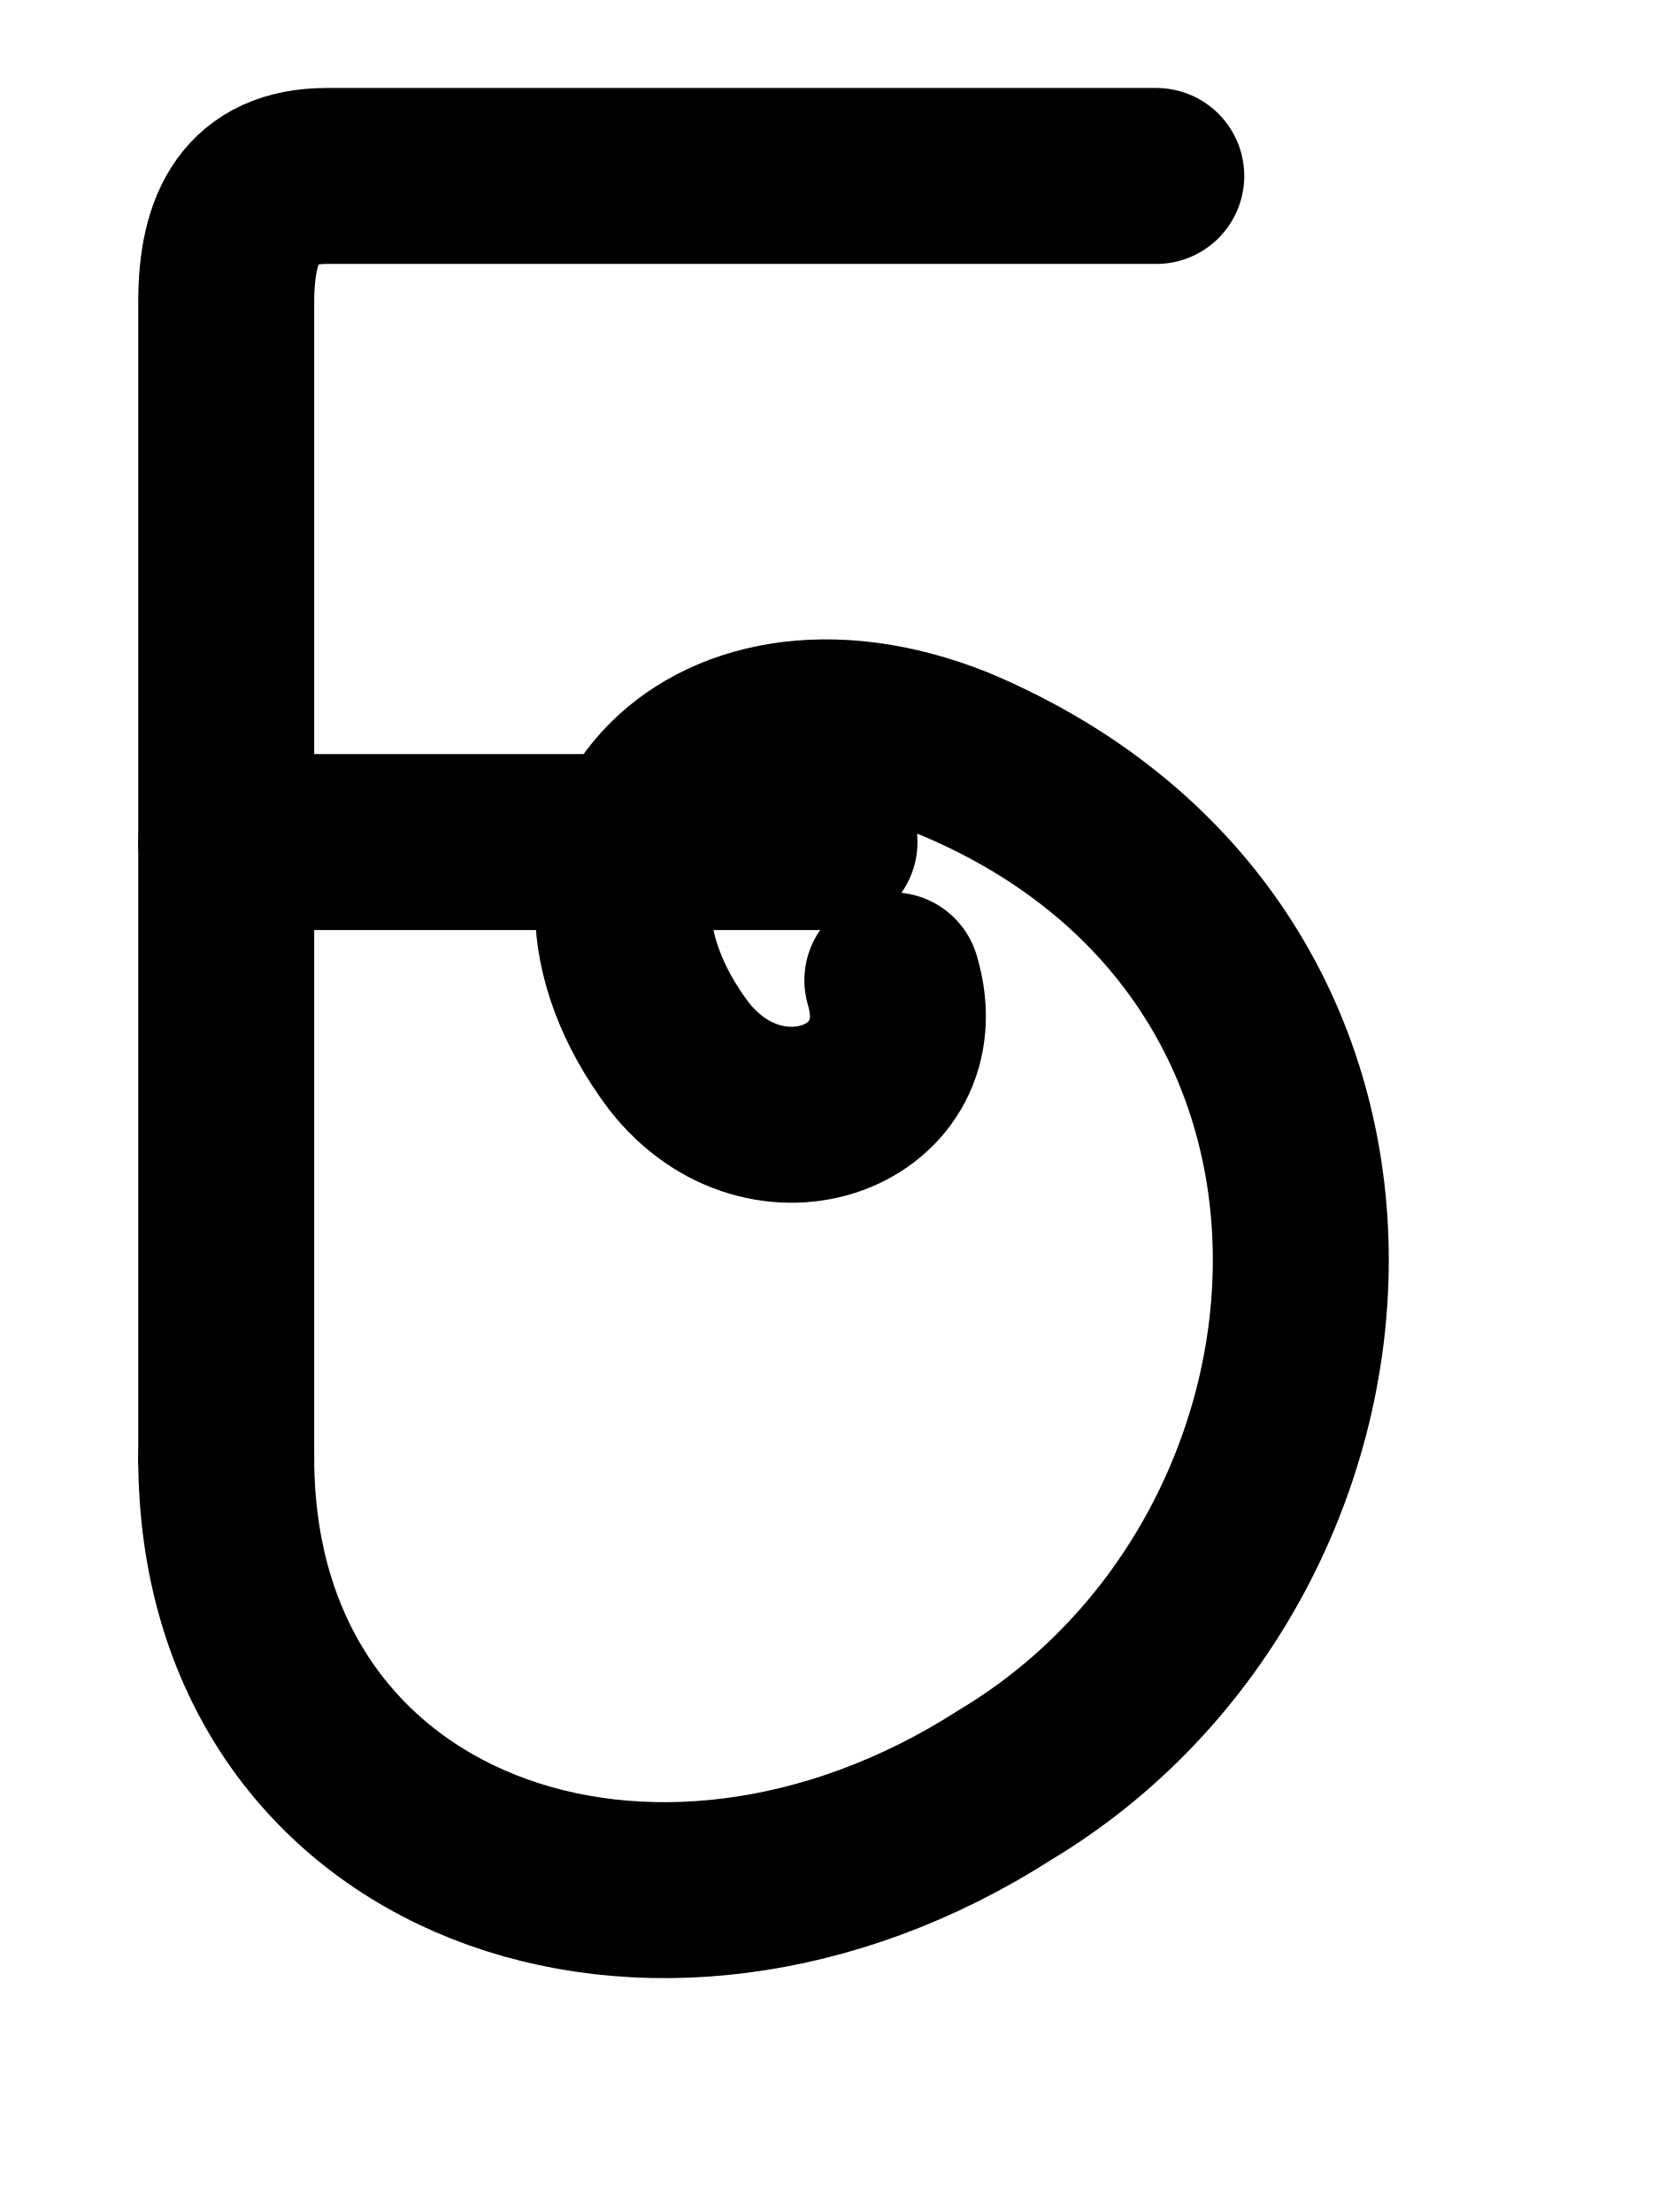
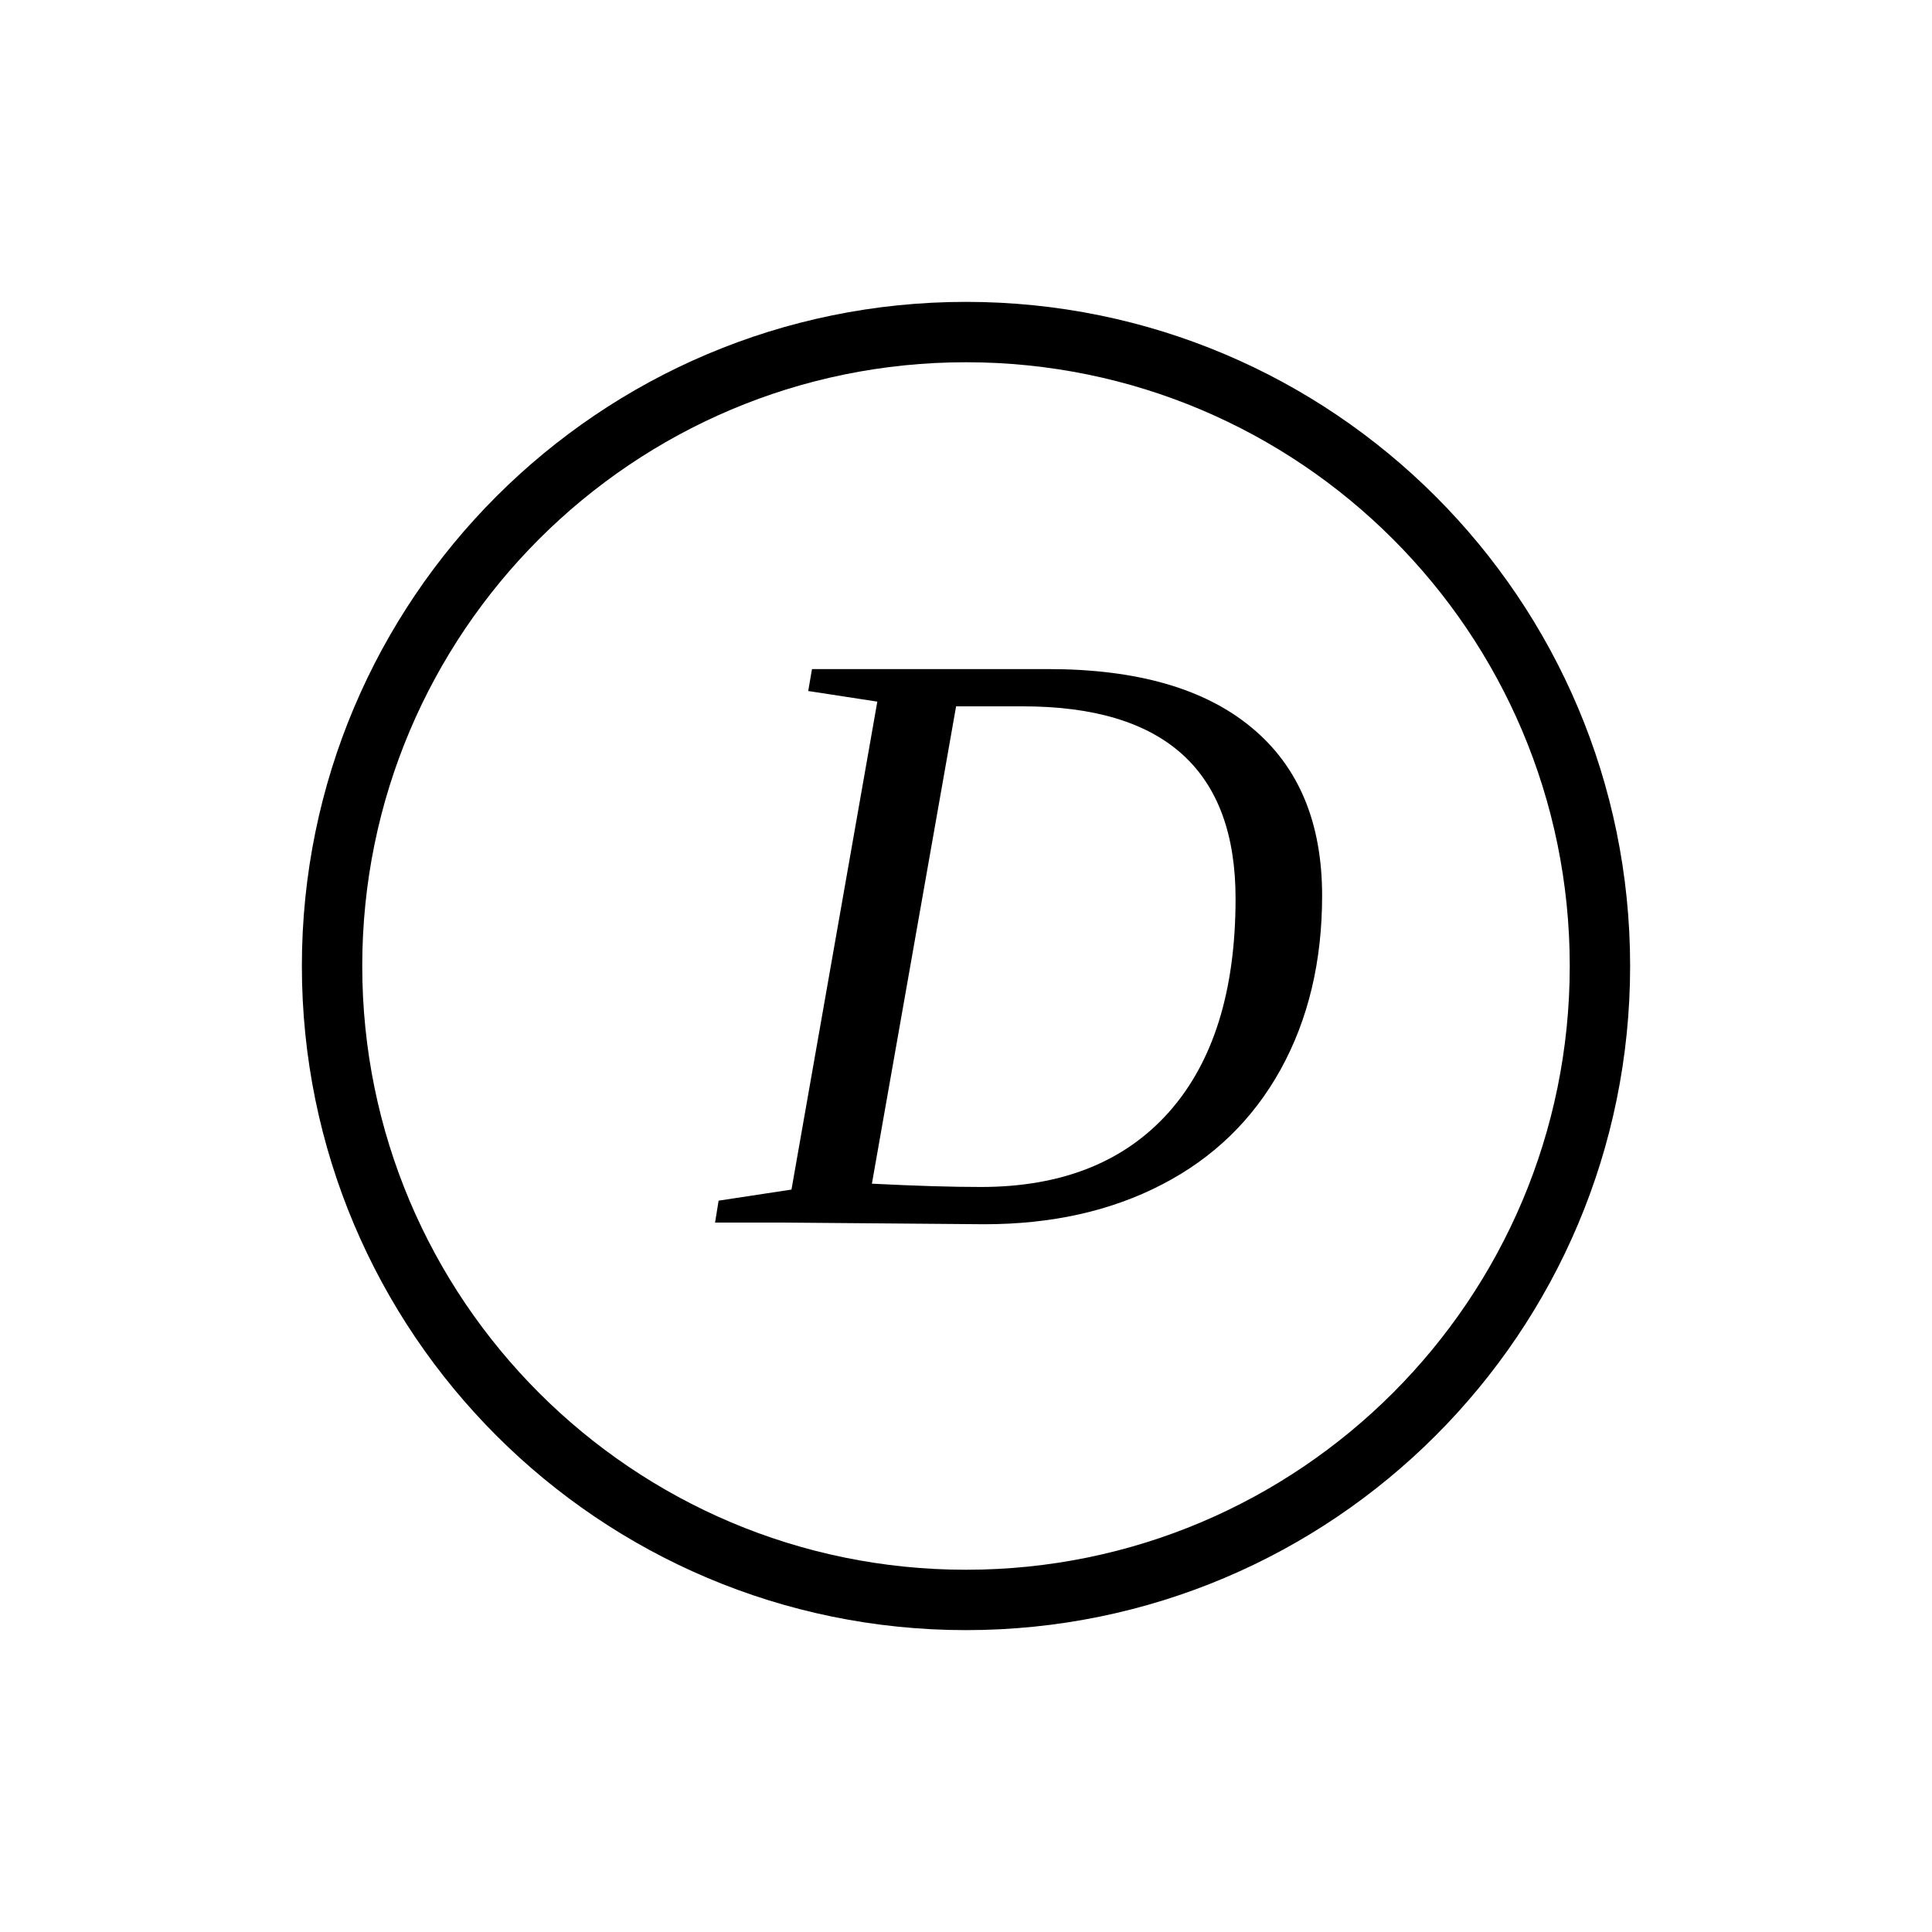
- <svg xmlns="http://www.w3.org/2000/svg" viewBox="46 34 132 176" role="img" aria-label="Desideri di Felicità">
-   <g fill="none" stroke="currentColor" stroke-width="14" stroke-linecap="round" stroke-linejoin="round">
-     <path d="M138 48 L72 48 C66 48 64 52 64 58 L64 150" />
-     <path d="M64 101 L112 101" />
-     <path d="M64 150 C64 182 98 194 126 176 C156 158 160 110 122 94 C102 86 88 102 100 118 C107 127 120 122 117 112" />
-   </g>
+ <svg xmlns="http://www.w3.org/2000/svg" viewBox="0 0 128 128" role="img" aria-label="Desideri di Felicità">
+   <circle cx="64" cy="64" r="42" fill="none" stroke="currentColor" stroke-width="4" />
+   <text x="48" y="81" fill="currentColor" font-family="Georgia, 'Times New Roman', serif" font-size="56" font-style="italic">D</text>
</svg>
